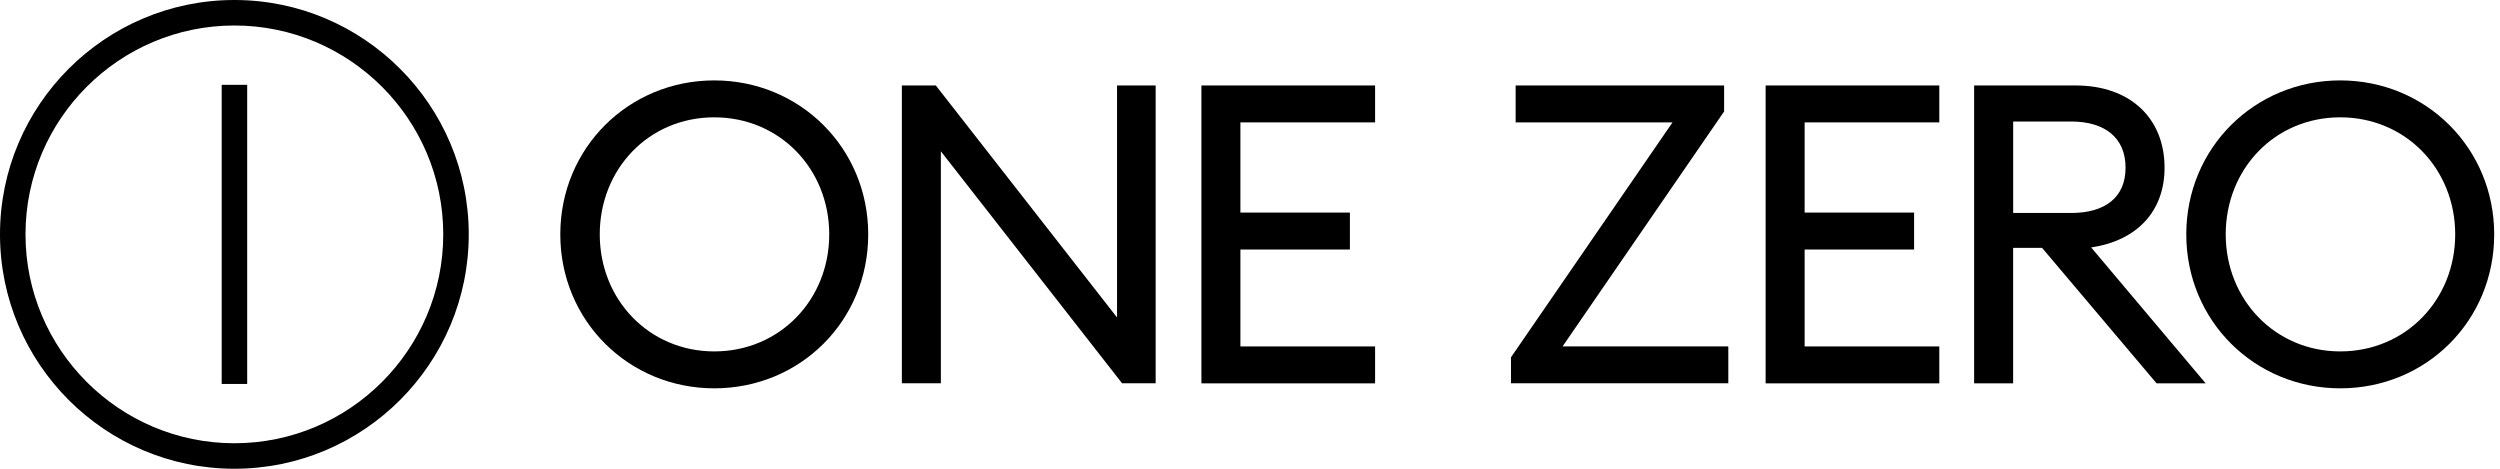
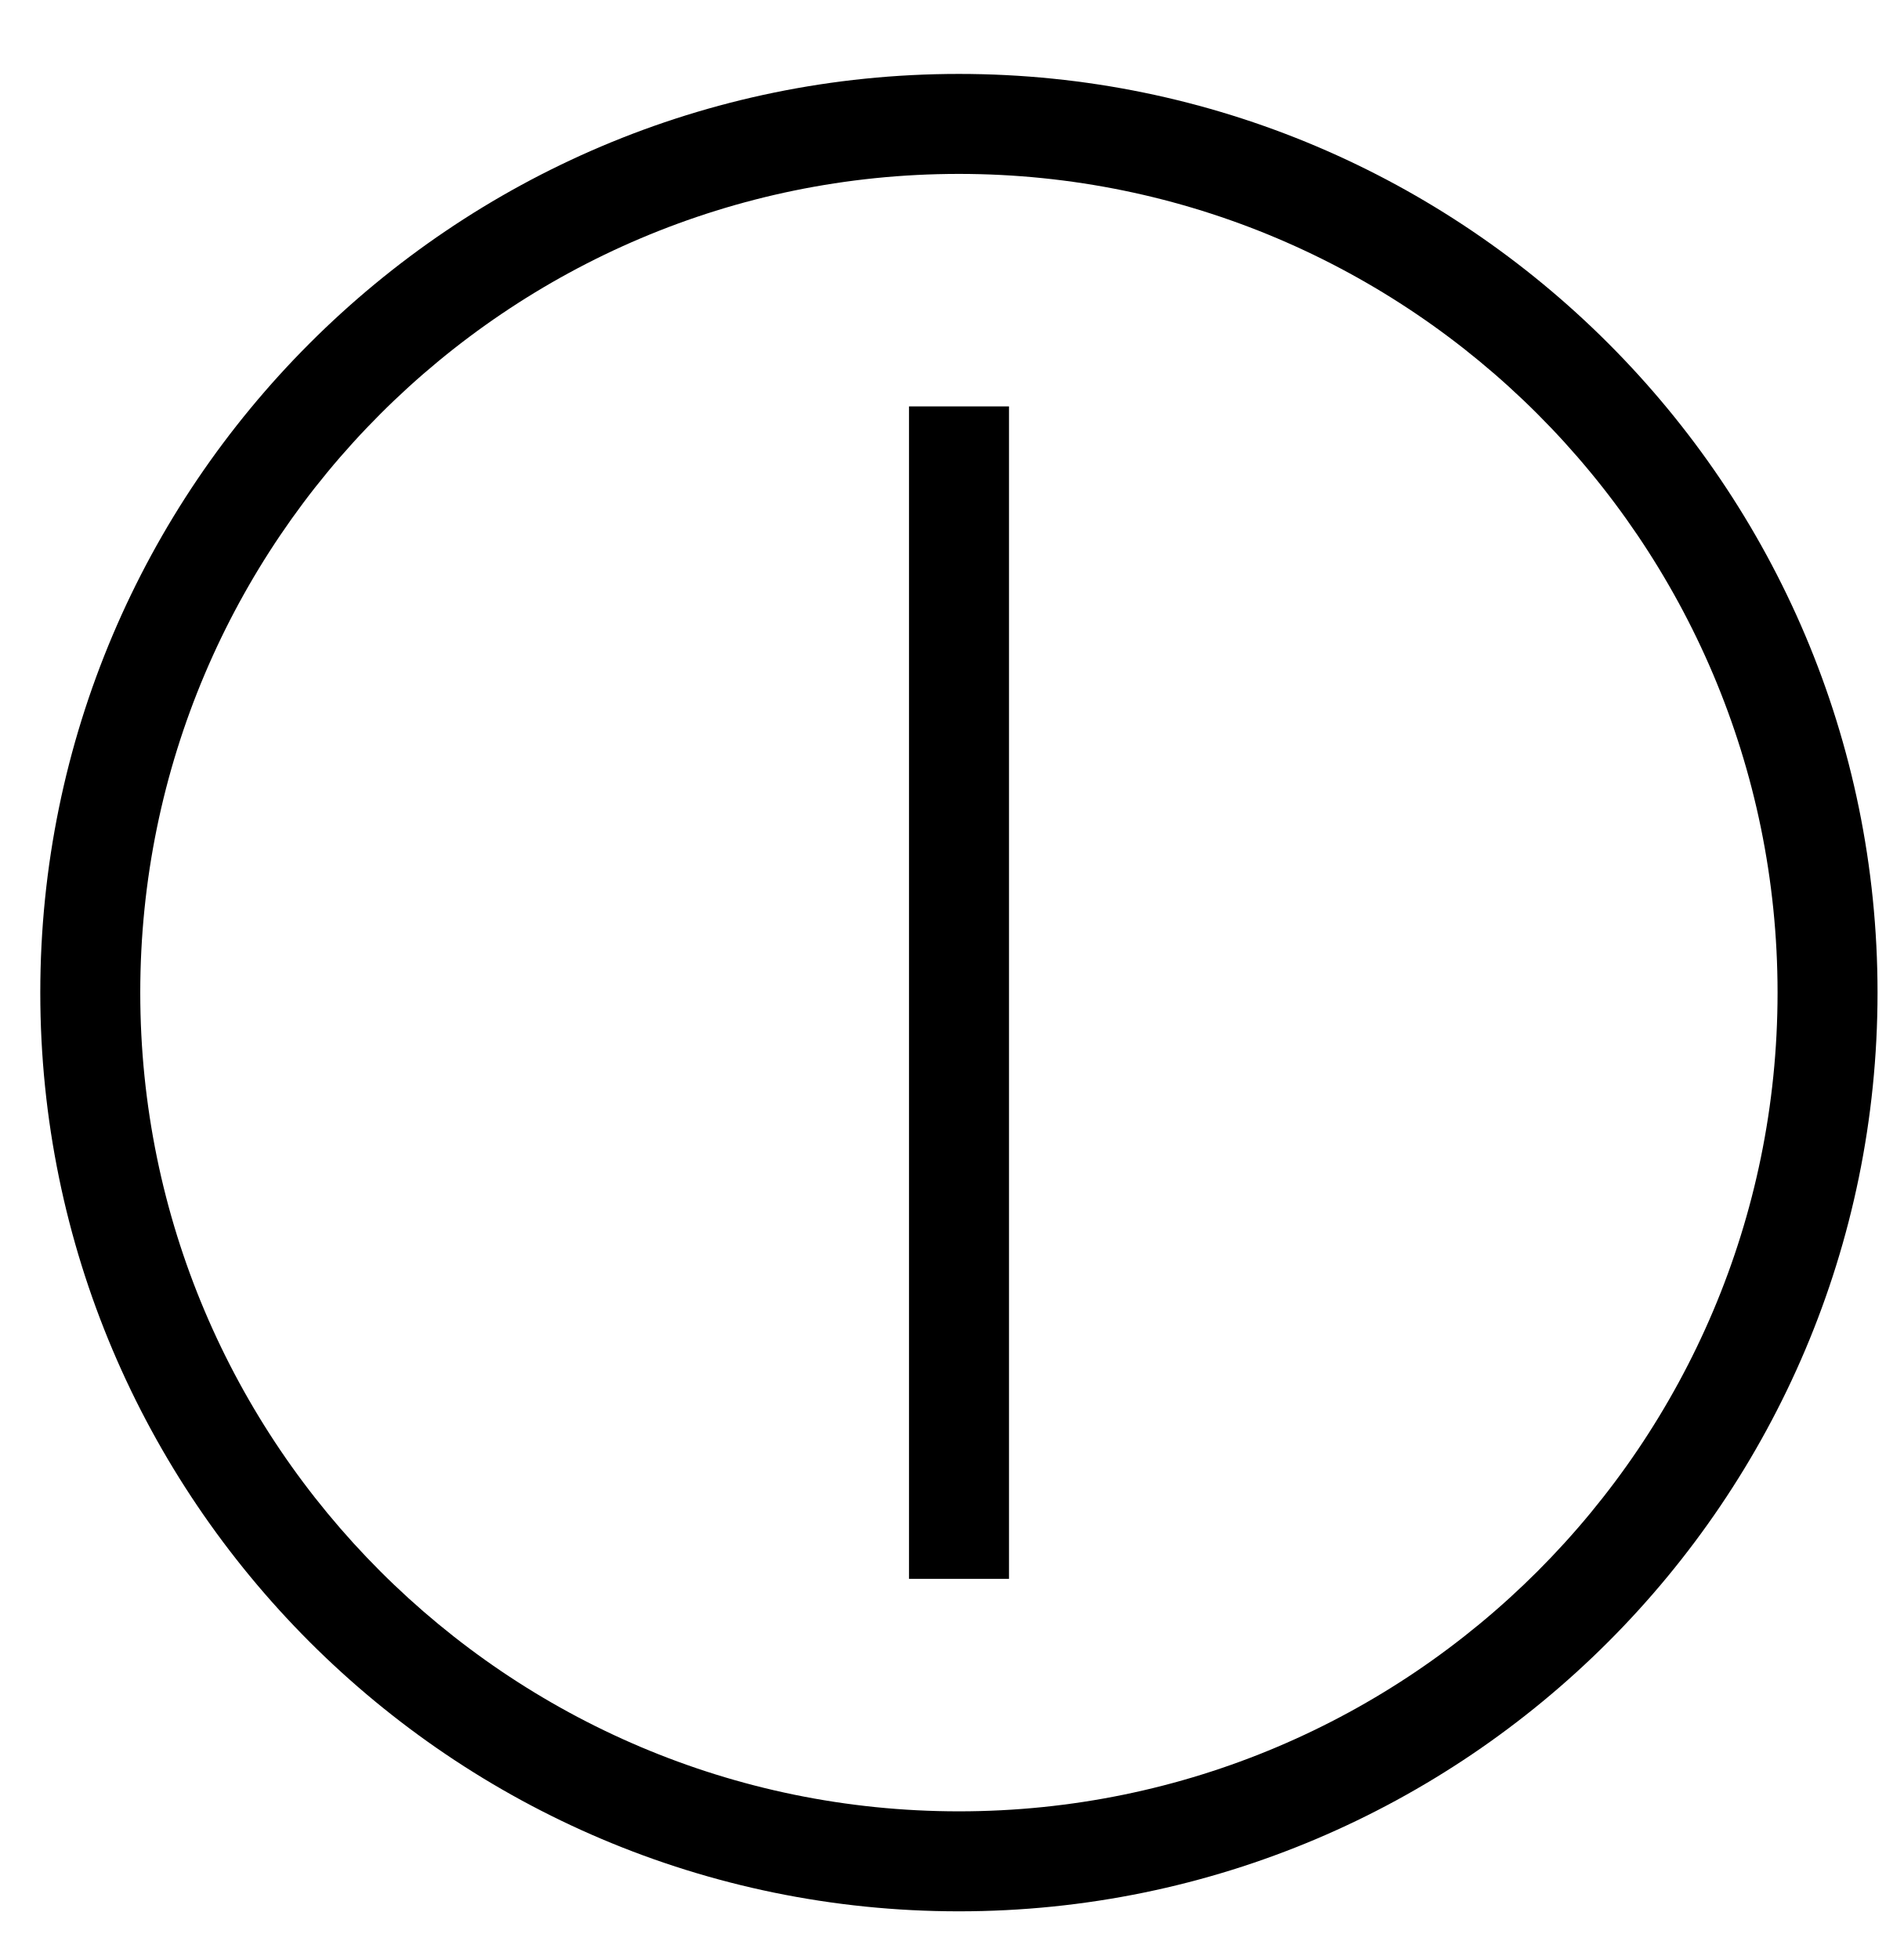
- <svg xmlns="http://www.w3.org/2000/svg" width="160" height="30" viewBox="0 0 160 30" fill="none">
-   <path d="M45.713 24.853C40.237 24.853 35.859 20.532 35.859 15C35.859 9.467 40.234 5.146 45.713 5.146C51.191 5.146 55.566 9.471 55.566 15C55.566 20.529 51.217 24.853 45.713 24.853ZM45.713 22.49C49.901 22.49 53.071 19.188 53.071 15C53.071 10.812 49.901 7.509 45.713 7.509C41.525 7.509 38.384 10.812 38.384 15C38.384 19.188 41.553 22.49 45.713 22.49Z" fill="black" />
-   <path d="M71.814 24.531L60.215 9.683V24.531H57.719V5.47H59.892L71.491 20.318V5.47H73.962V24.531H71.814V24.531Z" fill="black" />
-   <path d="M76.891 5.47H88.006V7.833H79.386V13.605H86.393V15.969H79.386V22.172H88.006V24.535H76.891V5.47V5.47Z" fill="black" />
-   <path d="M96.703 22.867L107.041 7.833H97.001V5.47H110.343V7.134L100.006 22.168H110.612V24.531H96.703V22.867V22.867Z" fill="black" />
-   <path d="M113 5.47H124.116V7.833H115.496V13.605H122.502V15.969H115.496V22.172H124.116V24.535H113V5.47Z" fill="black" />
-   <path d="M126.344 5.47H132.841C136.359 5.47 138.532 7.592 138.532 10.733C138.532 13.527 136.76 15.405 133.834 15.836L141.163 24.535H138.022L130.693 15.864H128.84V24.535H126.344V5.47ZM132.547 13.631C134.723 13.631 136.036 12.638 136.036 10.73C136.036 8.823 134.72 7.776 132.547 7.776H128.843V13.628H132.547V13.631Z" fill="black" />
-   <path d="M149.775 24.853C144.3 24.853 139.922 20.532 139.922 15C139.922 9.467 144.297 5.146 149.775 5.146C155.254 5.146 159.629 9.471 159.629 15C159.629 20.529 155.279 24.853 149.775 24.853ZM149.775 22.49C153.963 22.49 157.133 19.188 157.133 15C157.133 10.812 153.963 7.509 149.775 7.509C145.587 7.509 142.446 10.812 142.446 15C142.446 19.188 145.616 22.49 149.775 22.49Z" fill="black" />
-   <path d="M15 0C6.728 0 0 6.728 0 15C0 23.272 6.728 30 15 30C23.272 30 30 23.272 30 15C30 6.728 23.272 0 15 0ZM28.368 15C28.368 22.37 22.37 28.368 15 28.368C7.63 28.368 1.632 22.373 1.632 15C1.632 7.627 7.63 1.632 15 1.632C22.37 1.632 28.368 7.63 28.368 15Z" fill="black" />
-   <path d="M15.82 5.429H14.188V24.573H15.82V5.429Z" fill="black" />
+ <svg xmlns="http://www.w3.org/2000/svg" id="Layer_1" data-name="Layer 1" viewBox="0 0 103 106">
+   <path d="m51.89,4C24.48,4,2.18,26.3,2.18,53.71s22.3,49.71,49.71,49.71,49.71-22.3,49.71-49.71S79.31,4,51.89,4Zm44.3,49.71c0,24.43-19.87,44.3-44.3,44.3S7.59,78.14,7.59,53.71,27.47,9.41,51.89,9.41s44.3,19.87,44.3,44.3Z" />
+   <rect x="49.19" y="21.99" width="5.41" height="63.44" />
</svg>
